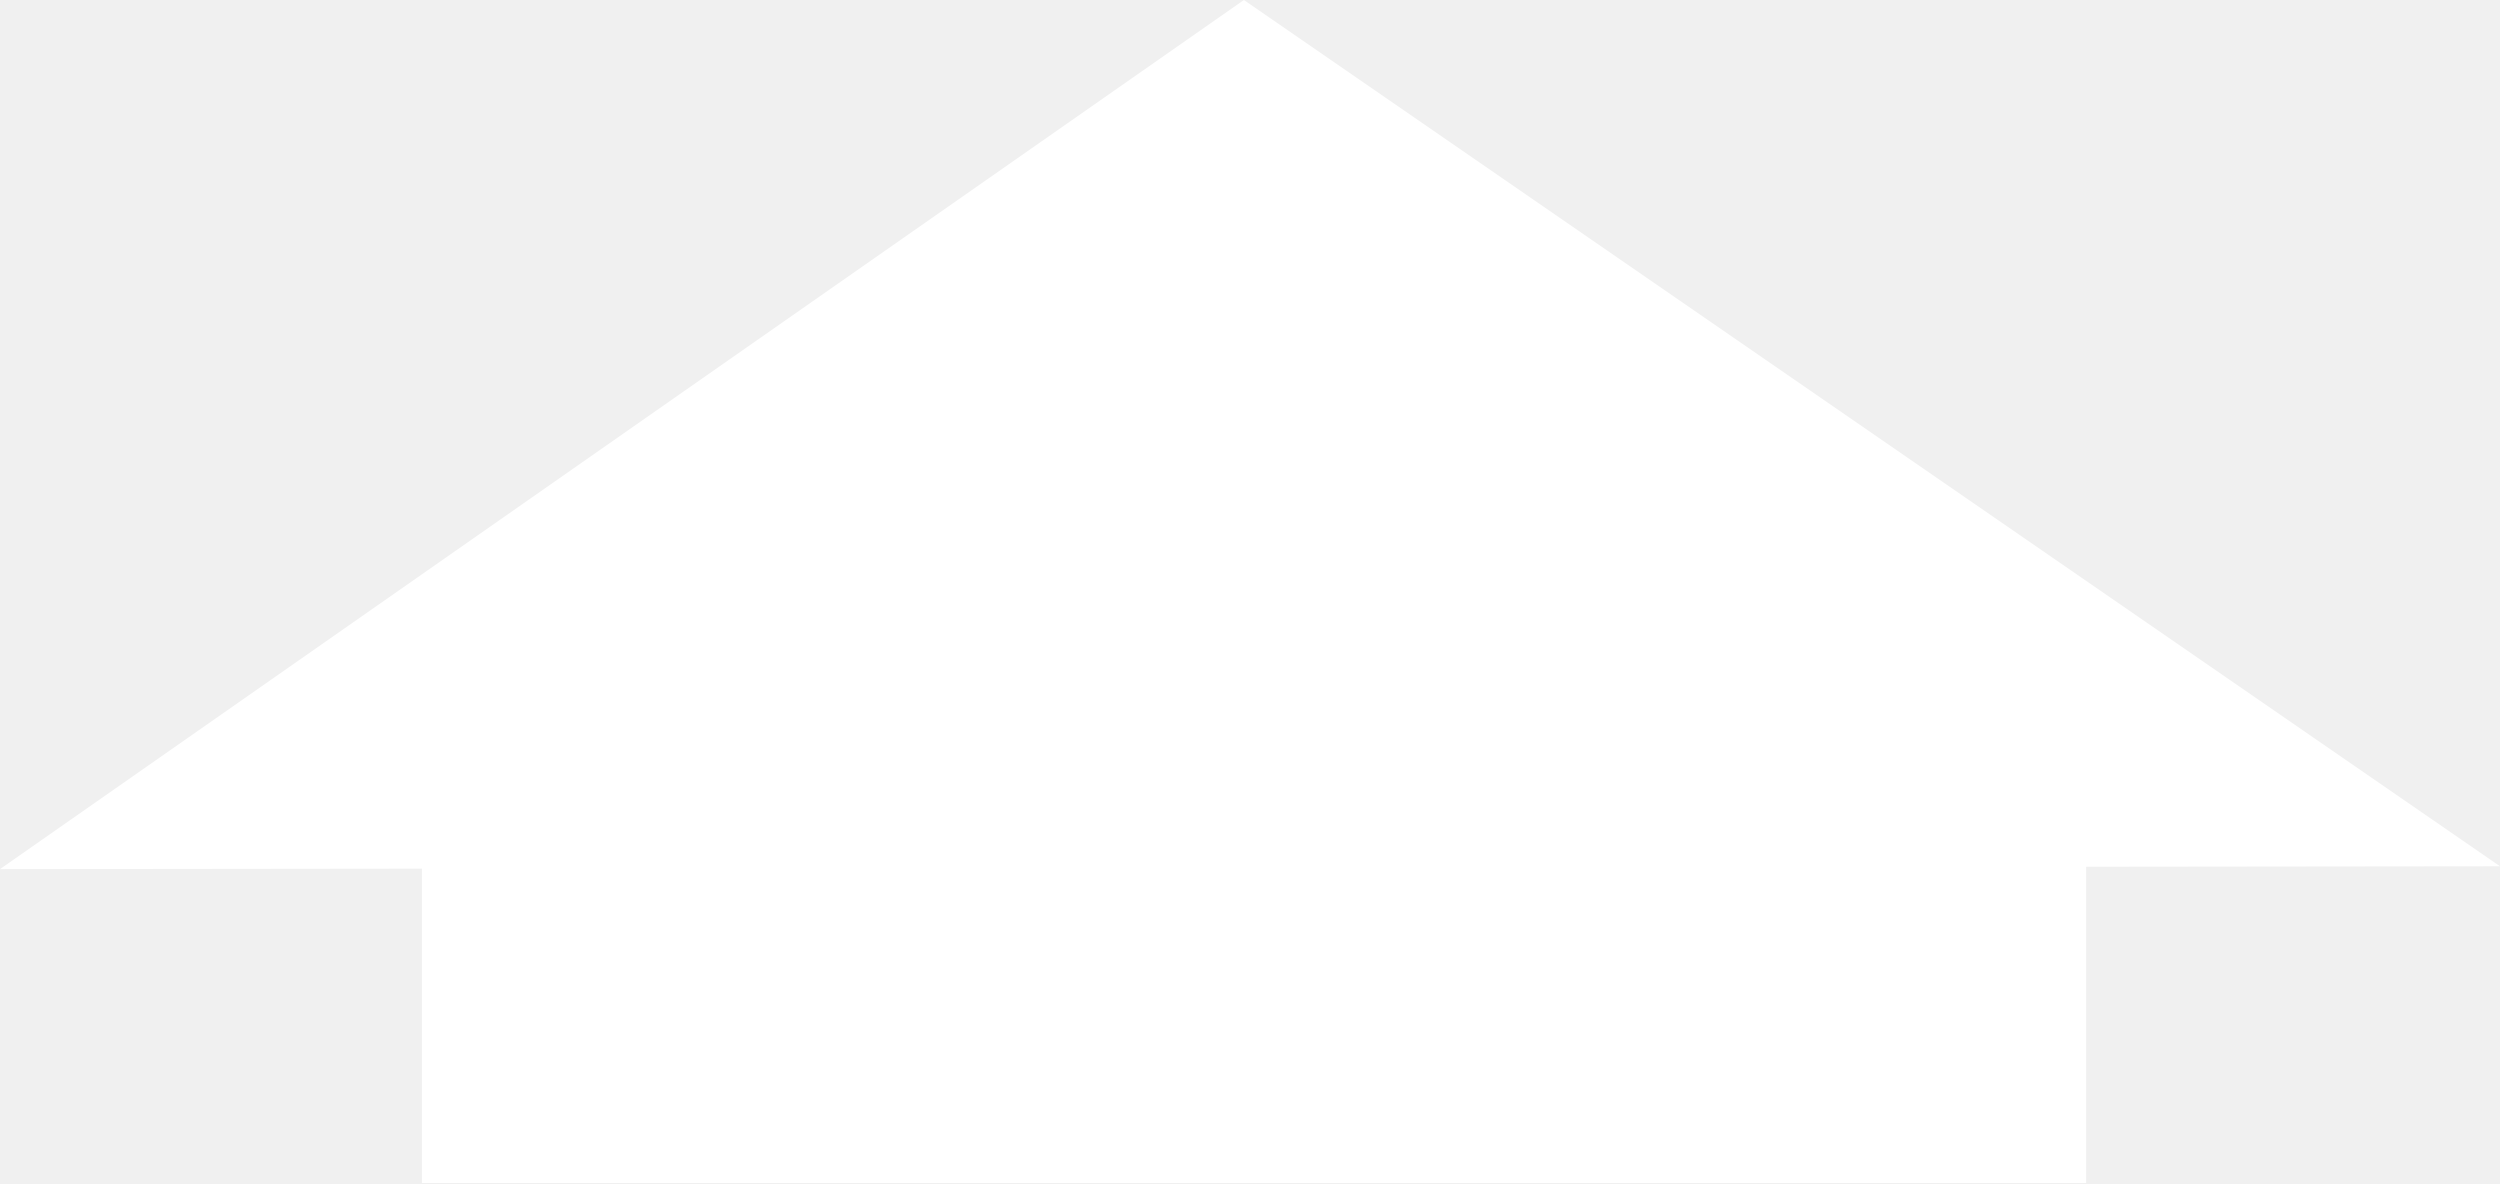
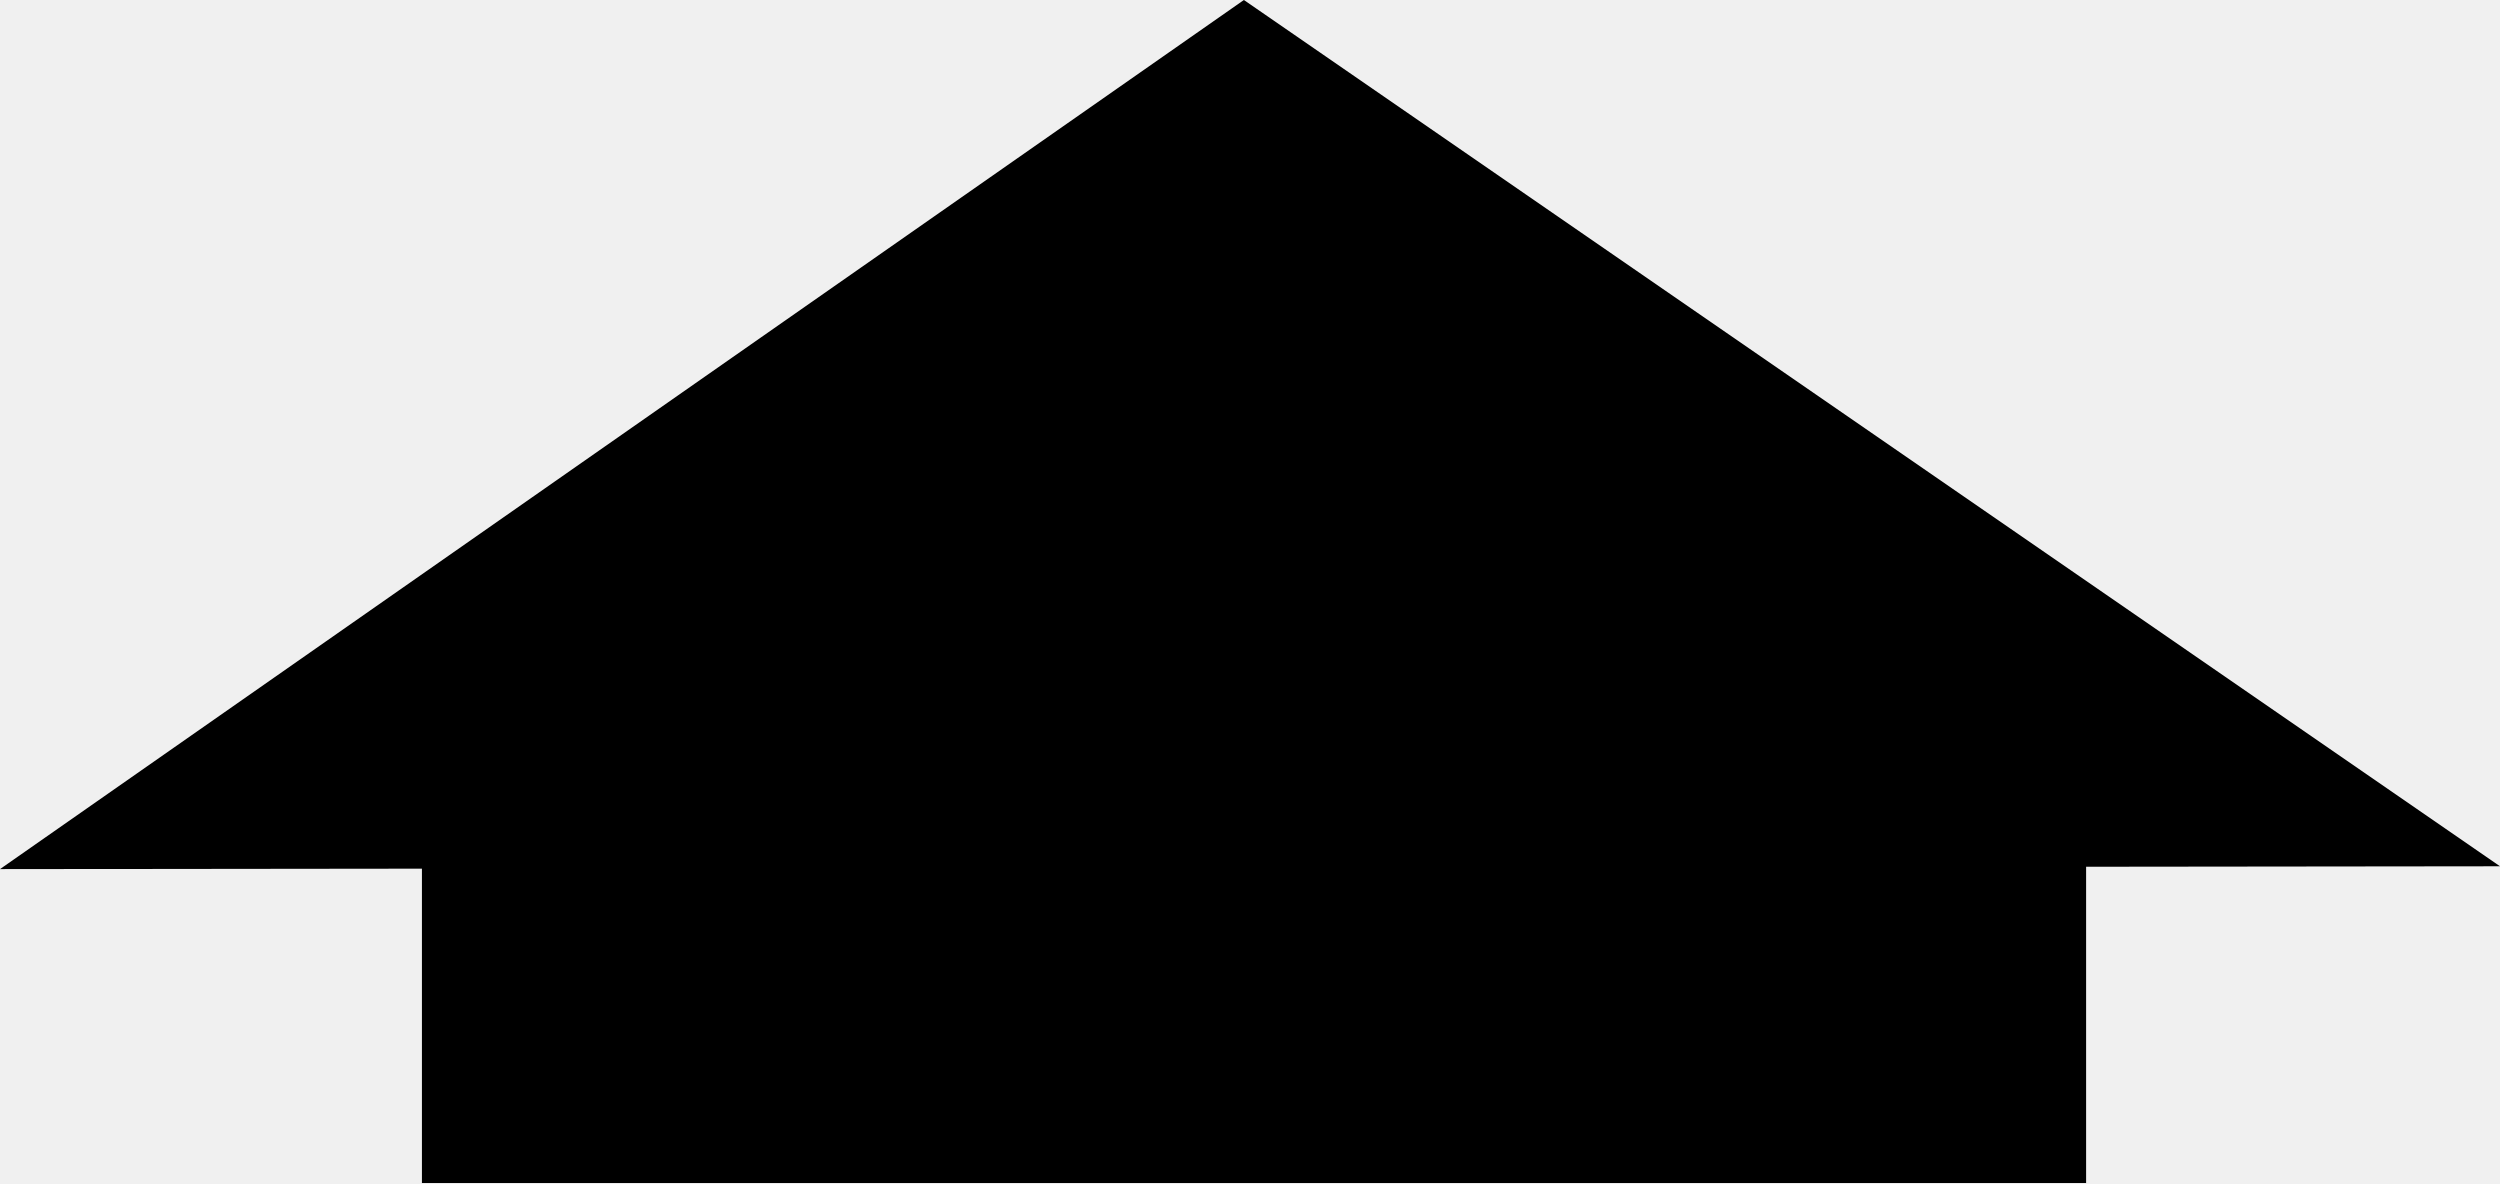
<svg xmlns="http://www.w3.org/2000/svg" version="1.1" id="svg1" width="943.587" height="446.512" viewBox="0 0 943.587 446.512">
  <defs id="defs1" />
  <g id="g1">
    <g id="g2">
-       <rect style="fill:#fff;stroke-width:0.746" id="rect1" width="628.121" height="175.828" x="159.25" y="270.684" rx="0" ry="24.086" />
-       <path style="fill:#fff" id="path1" d="M 726.945,113.859 1262.901,890.463 322.364,966.313 Z" transform="matrix(0.9969865,0.03108969,-0.07757477,0.3995629,-246.4316,-68.09429)" />
+       <rect style="fill:#000;stroke-width:0.746" id="rect1" width="628.121" height="175.828" x="159.25" y="270.684" rx="0" ry="24.086" />
+       <path style="fill:#000" id="path1" d="M 726.945,113.859 1262.901,890.463 322.364,966.313 Z" transform="matrix(0.9969865,0.03108969,-0.07757477,0.3995629,-246.4316,-68.09429)" />
    </g>
  </g>
</svg>
